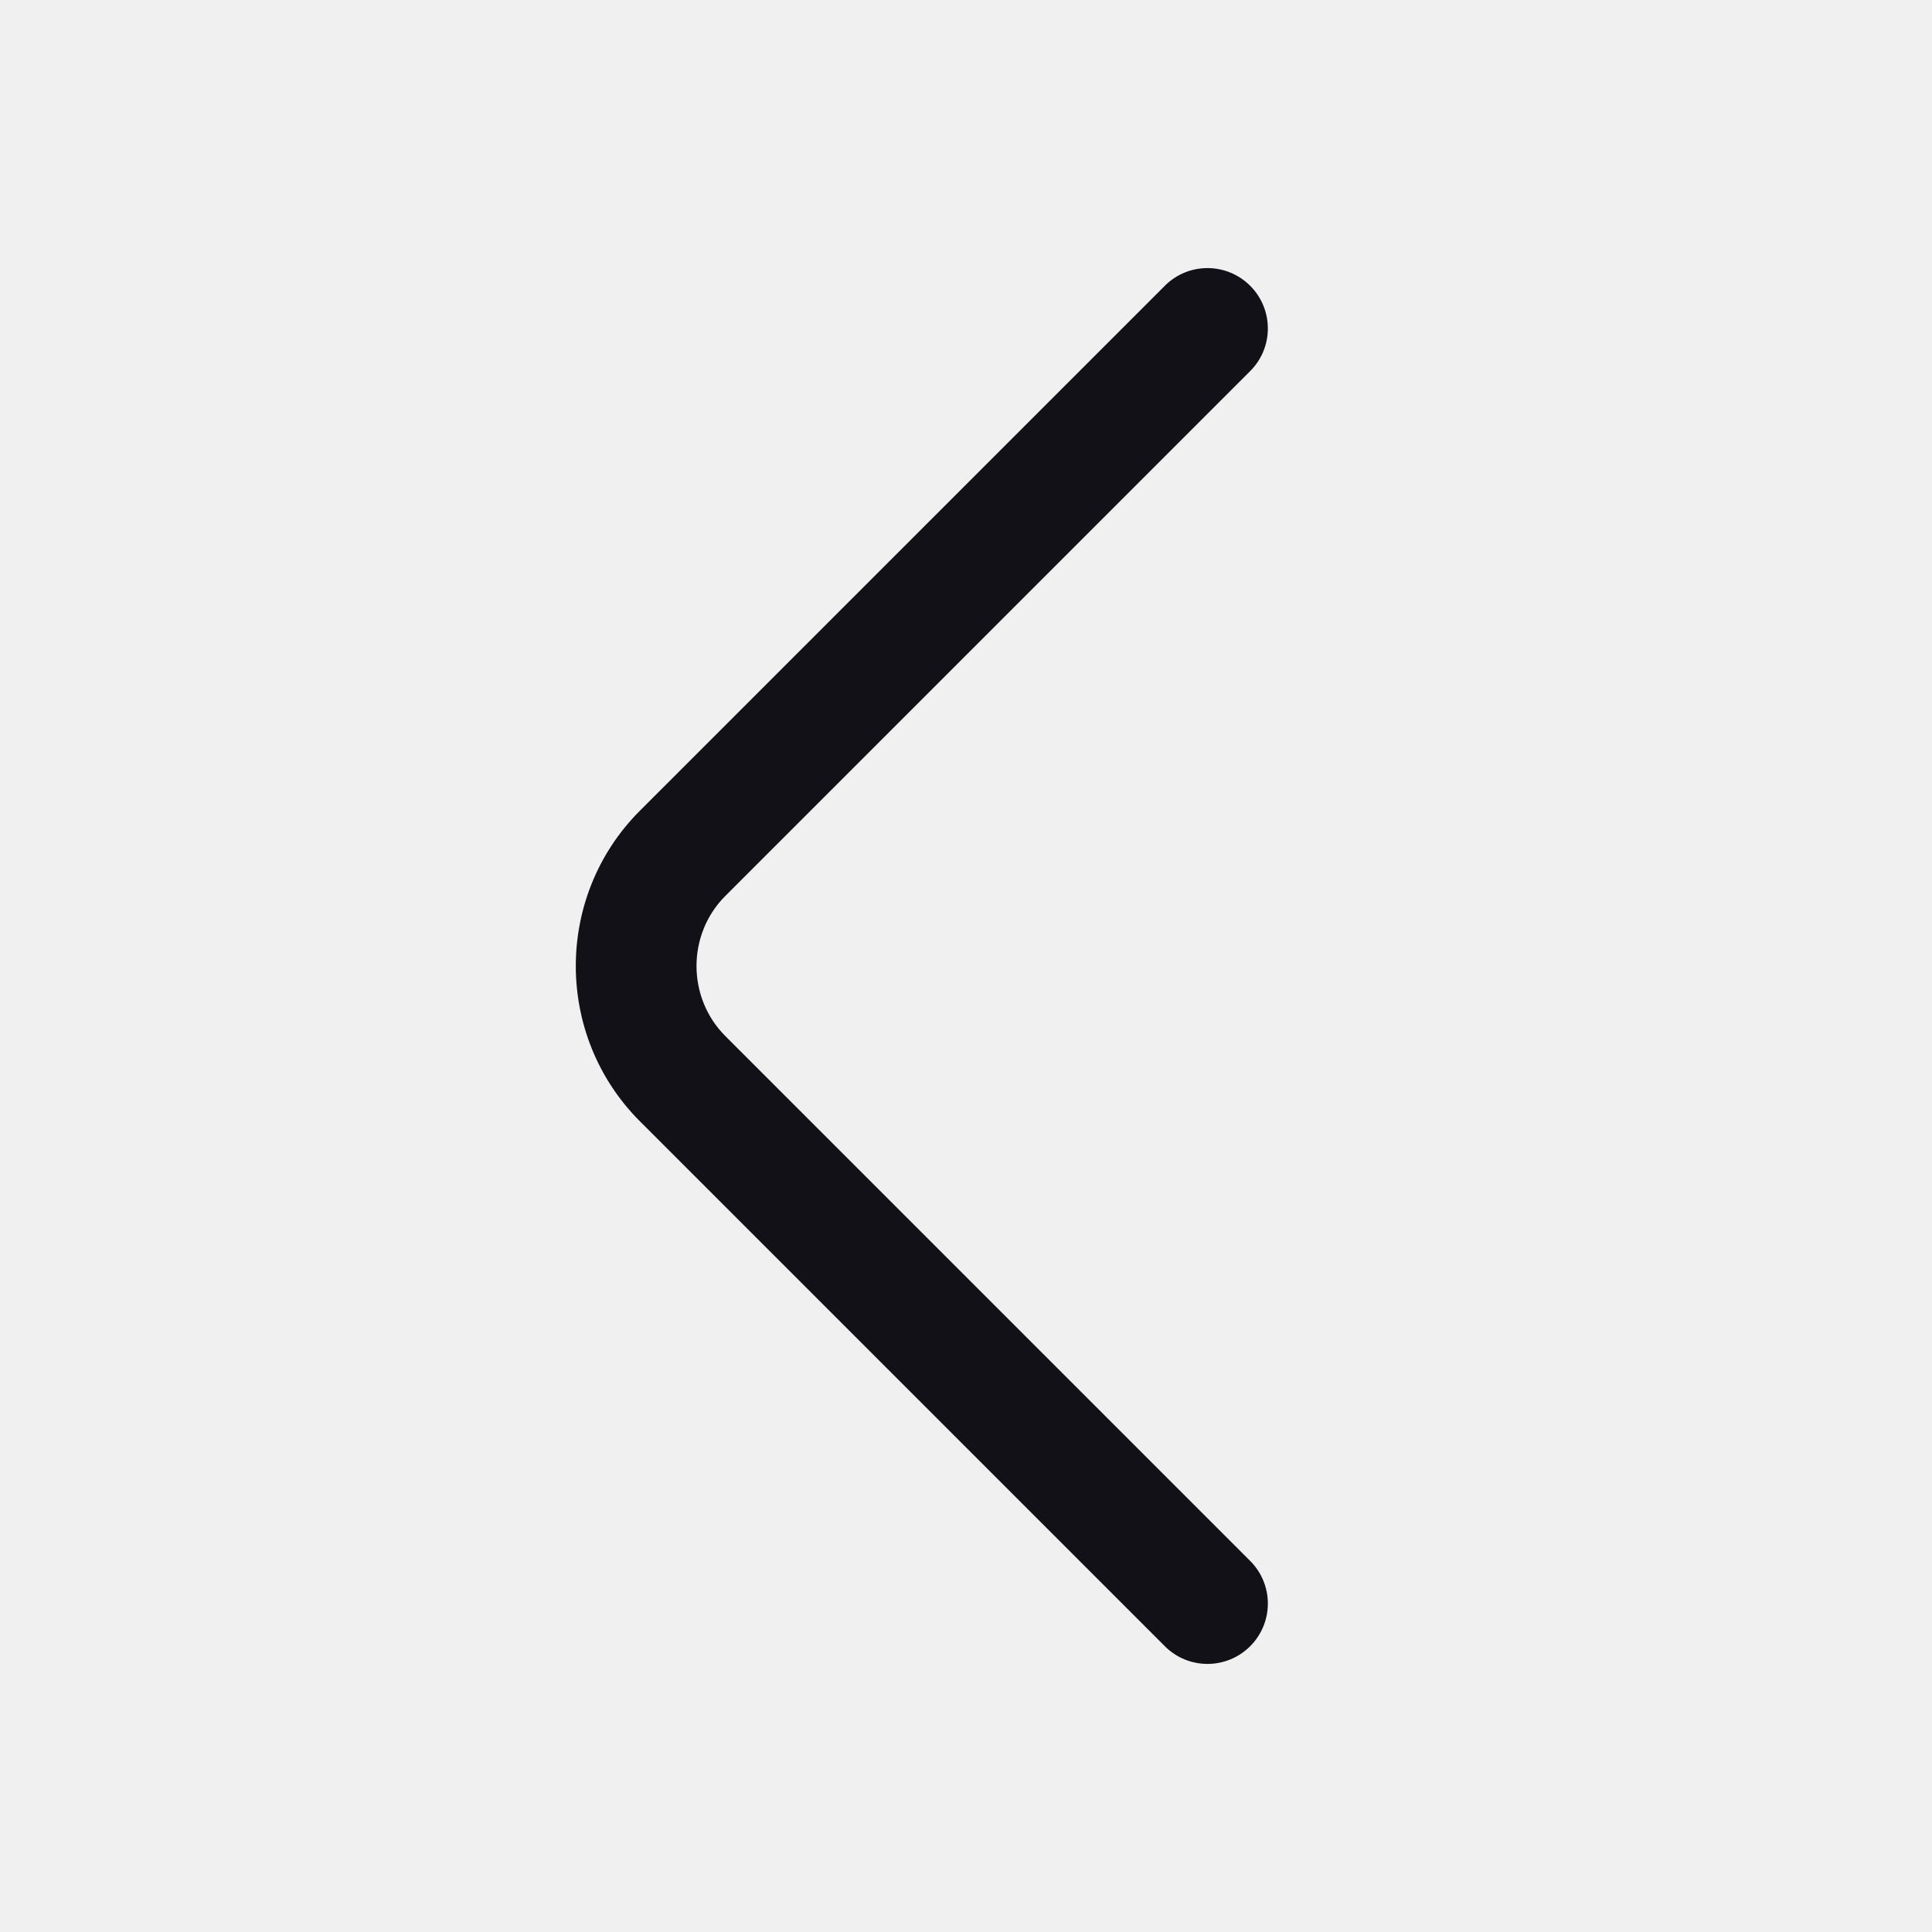
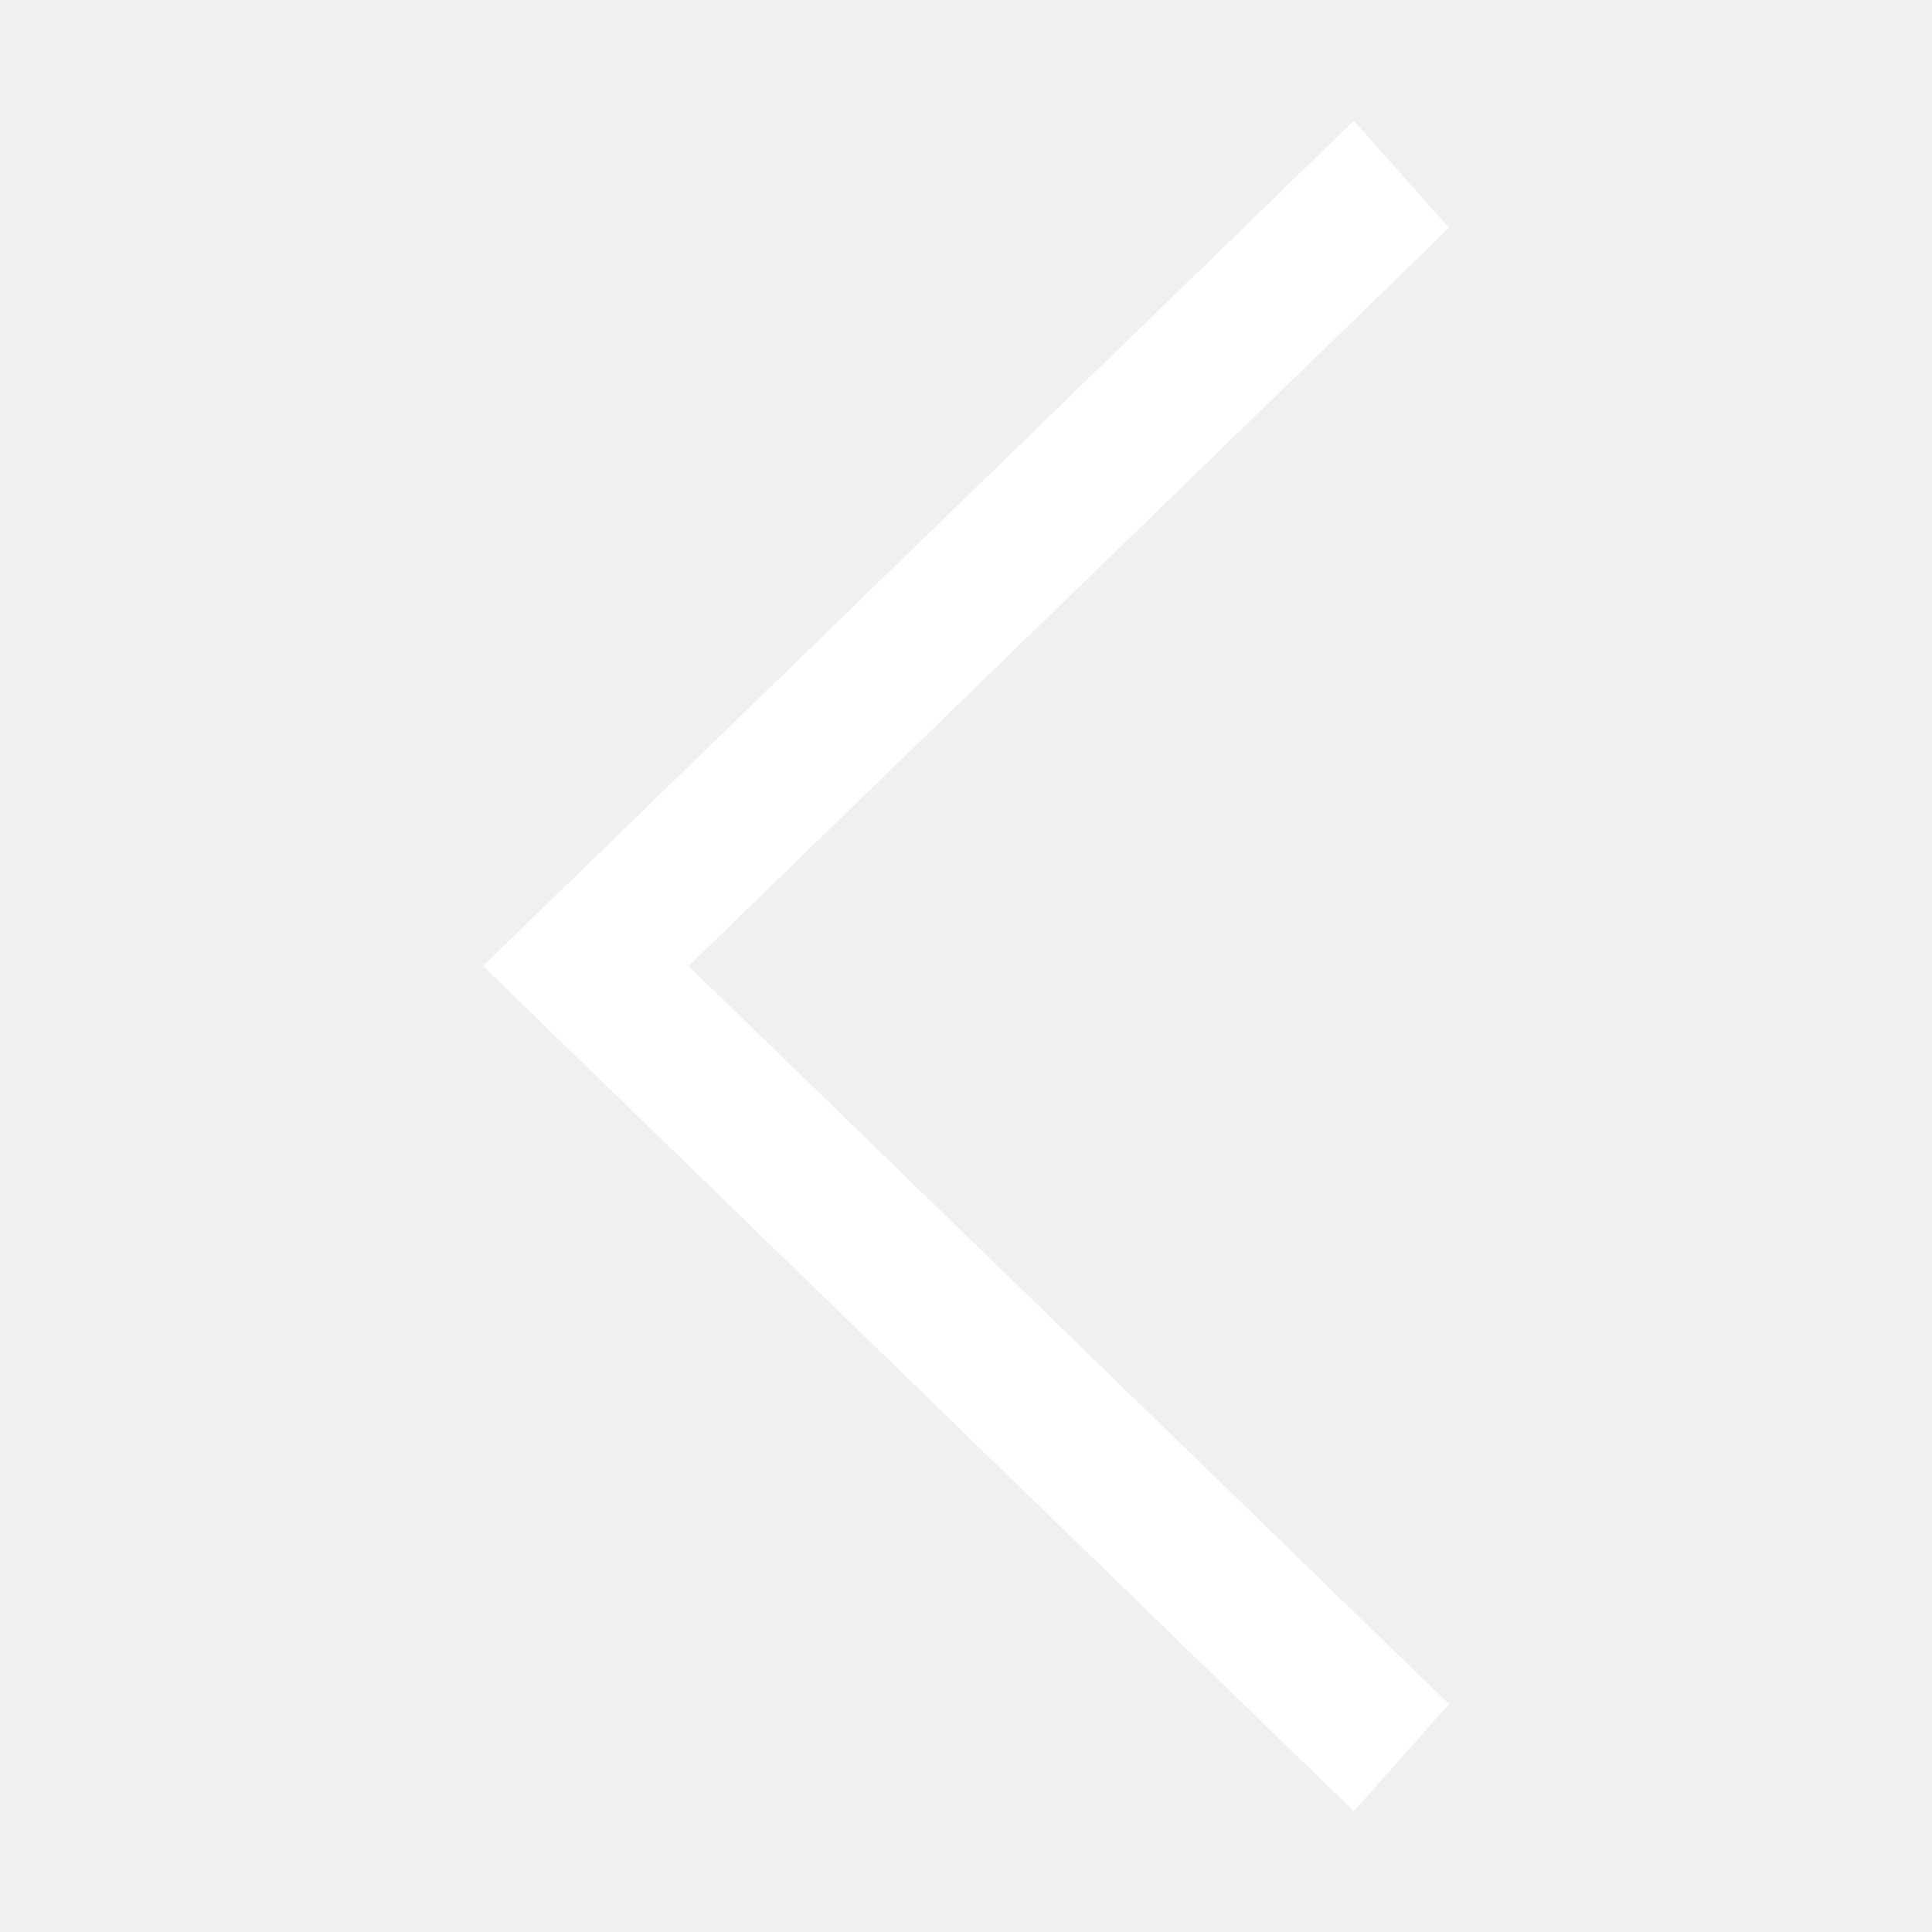
- <svg xmlns="http://www.w3.org/2000/svg" width="24" height="24" viewBox="0 0 24 24" fill="none">
-   <path fill-rule="evenodd" clip-rule="evenodd" d="M15.53 3.55C15.823 3.843 15.823 4.318 15.53 4.61L9.01 11.13C8.533 11.607 8.533 12.393 9.01 12.87L15.53 19.39C15.823 19.683 15.823 20.157 15.53 20.45C15.237 20.743 14.762 20.743 14.47 20.45L7.95 13.93C6.887 12.867 6.887 11.133 7.95 10.07L14.47 3.55C14.762 3.257 15.237 3.257 15.53 3.55Z" fill="#131118" />
+ <svg xmlns="http://www.w3.org/2000/svg" width="800px" height="800px" viewBox="0 0 1024 1024" class="icon" version="1.1" fill="#000000">
+   <g id="SVGRepo_bgCarrier" stroke-width="0" />
+   <g id="SVGRepo_tracerCarrier" stroke-linecap="round" stroke-linejoin="round" />
+   <g id="SVGRepo_iconCarrier">
+     <path d="M768 903.232l-50.432 56.768L256 512l461.568-448 50.432 56.768L364.928 512z" fill="#ffffff" />
+   </g>
</svg>
